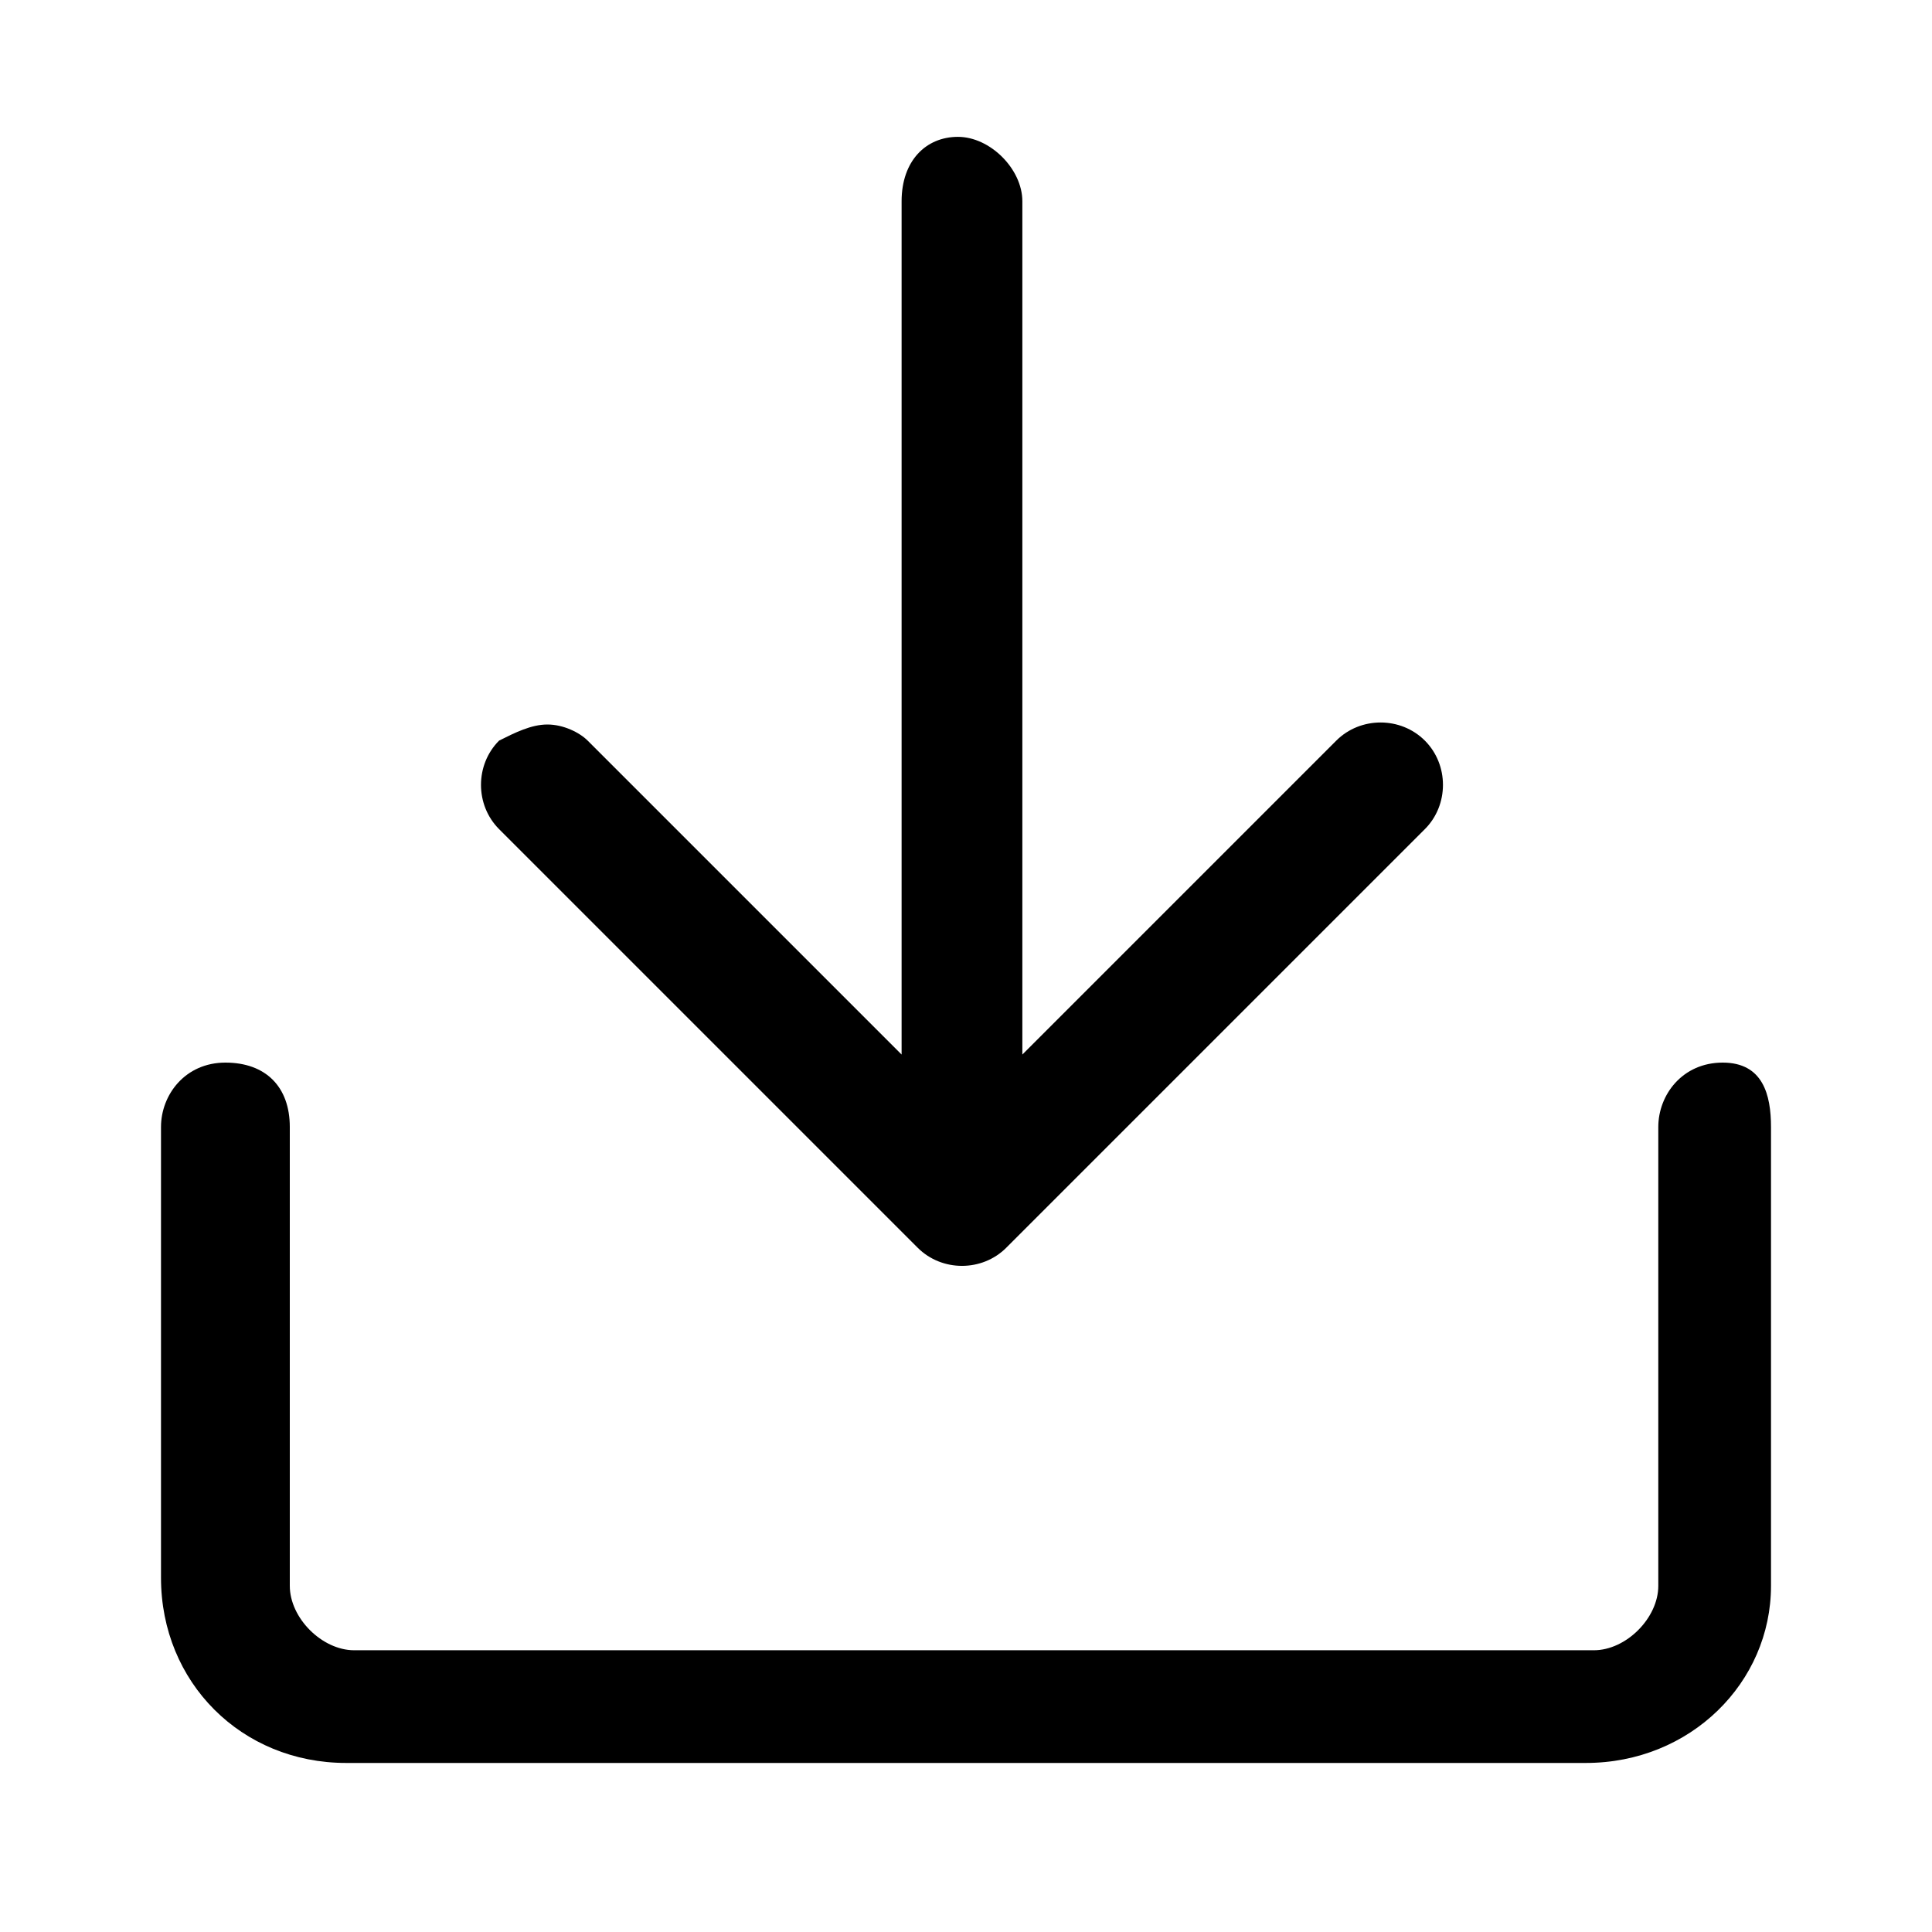
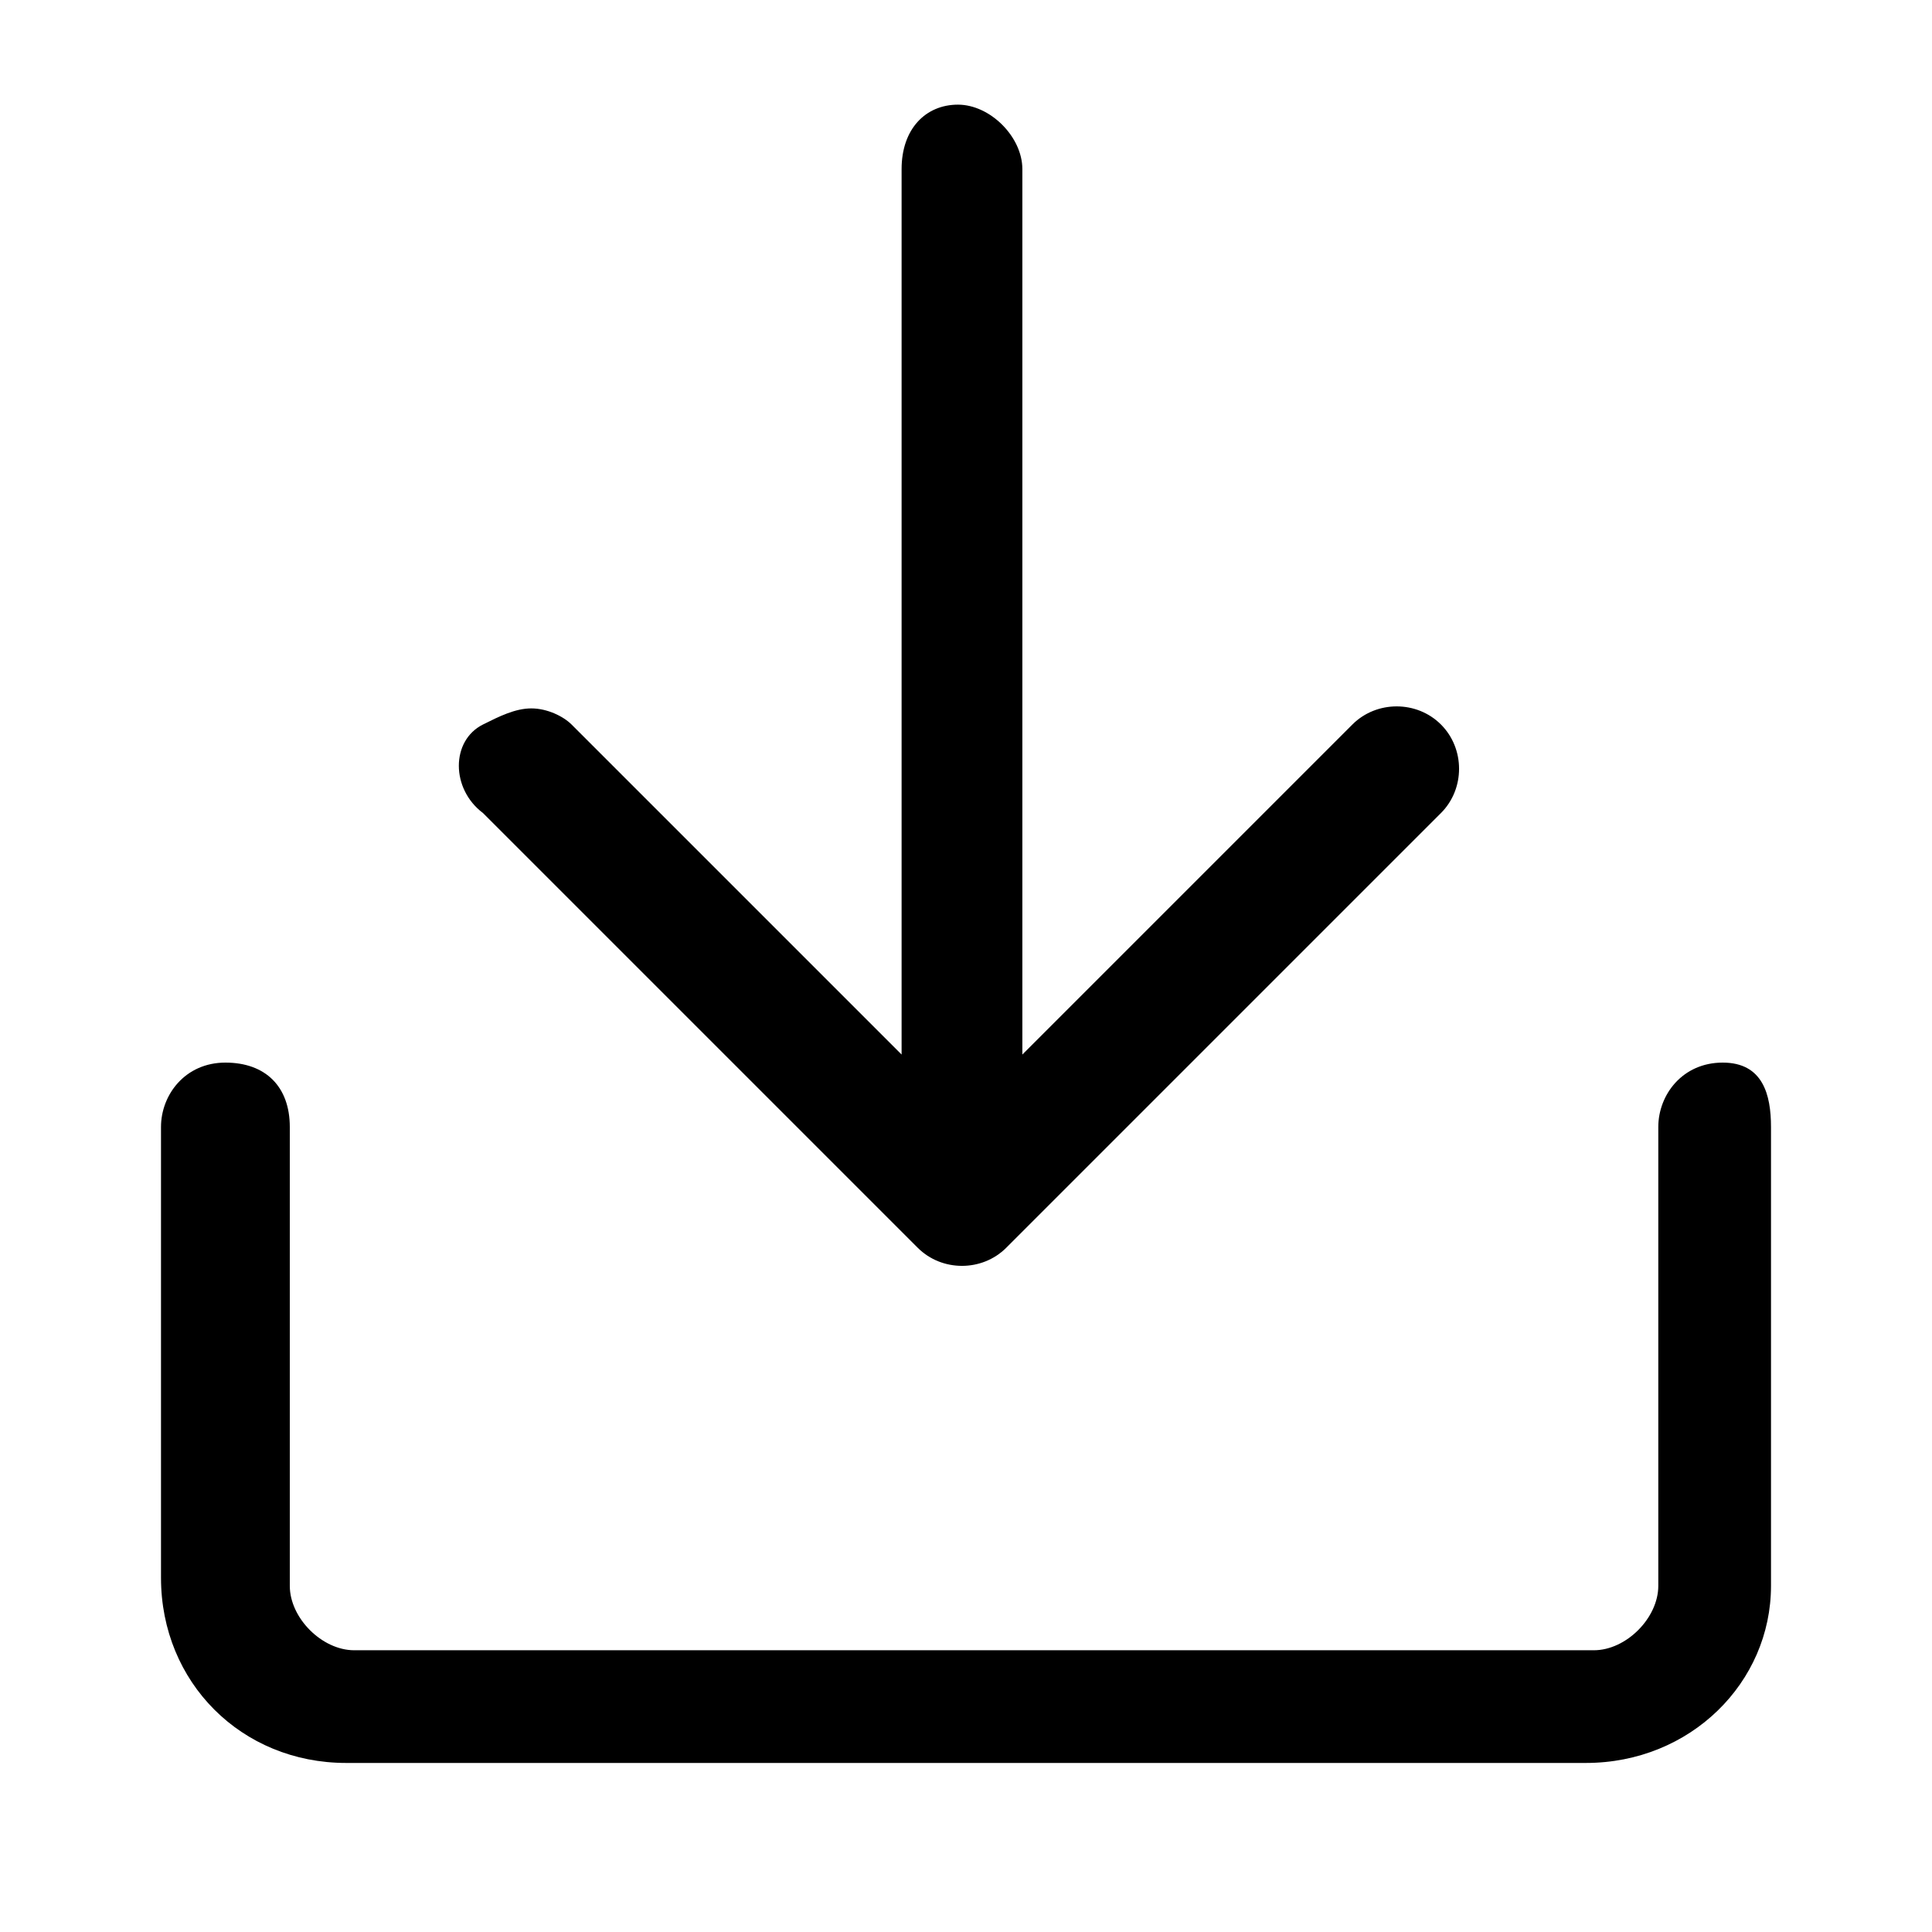
- <svg xmlns="http://www.w3.org/2000/svg" version="1.1" id="twitter-download" x="0px" y="0px" viewBox="0 0 24 24" style="enable-background:new 0 0 24 24;" xml:space="preserve">
+ <svg xmlns="http://www.w3.org/2000/svg" version="1.1" id="圖層_1" x="0px" y="0px" viewBox="0 0 24 24" style="enable-background:new 0 0 24 24;" xml:space="preserve">
  <g>
-     <path d="M6.2,10.3l5.2,5.2c0.3,0.3,0.8,0.3,1.1,0l5.2-5.2c0.3-0.3,0.3-0.8,0-1.1s-0.8-0.3-1.1,0l-3.9,3.9V2.5   c0-0.4-0.4-0.8-0.8-0.8S11.2,2,11.2,2.5v10.6L7.3,9.2C7.2,9.1,7,9,6.8,9S6.4,9.1,6.2,9.2C5.9,9.5,5.9,10,6.2,10.3z" />
+     <path d="M6,10.1l5.4,5.4c0.3,0.3,0.8,0.3,1.1,0l5.4-5.4c0.3-0.3,0.3-0.8,0-1.1s-0.8-0.3-1.1,0l-4.1,4.1v-11c0-0.4-0.4-0.8-0.8-0.8   s-0.7,0.3-0.7,0.8v11L7.1,9C7,8.9,6.8,8.8,6.6,8.8S6.2,8.9,6,9C5.6,9.2,5.6,9.8,6,10.1z" />
    <path d="M19.7,21.9H4.3c-1.3,0-2.3-1-2.3-2.3V14c0-0.4,0.3-0.8,0.8-0.8s0.8,0.3,0.8,0.8v5.7c0,0.4,0.4,0.8,0.8,0.8h15.4   c0.4,0,0.8-0.4,0.8-0.8V14c0-0.4,0.3-0.8,0.8-0.8S22,13.6,22,14v5.7C22,20.9,21,21.9,19.7,21.9z" />
  </g>
</svg>
